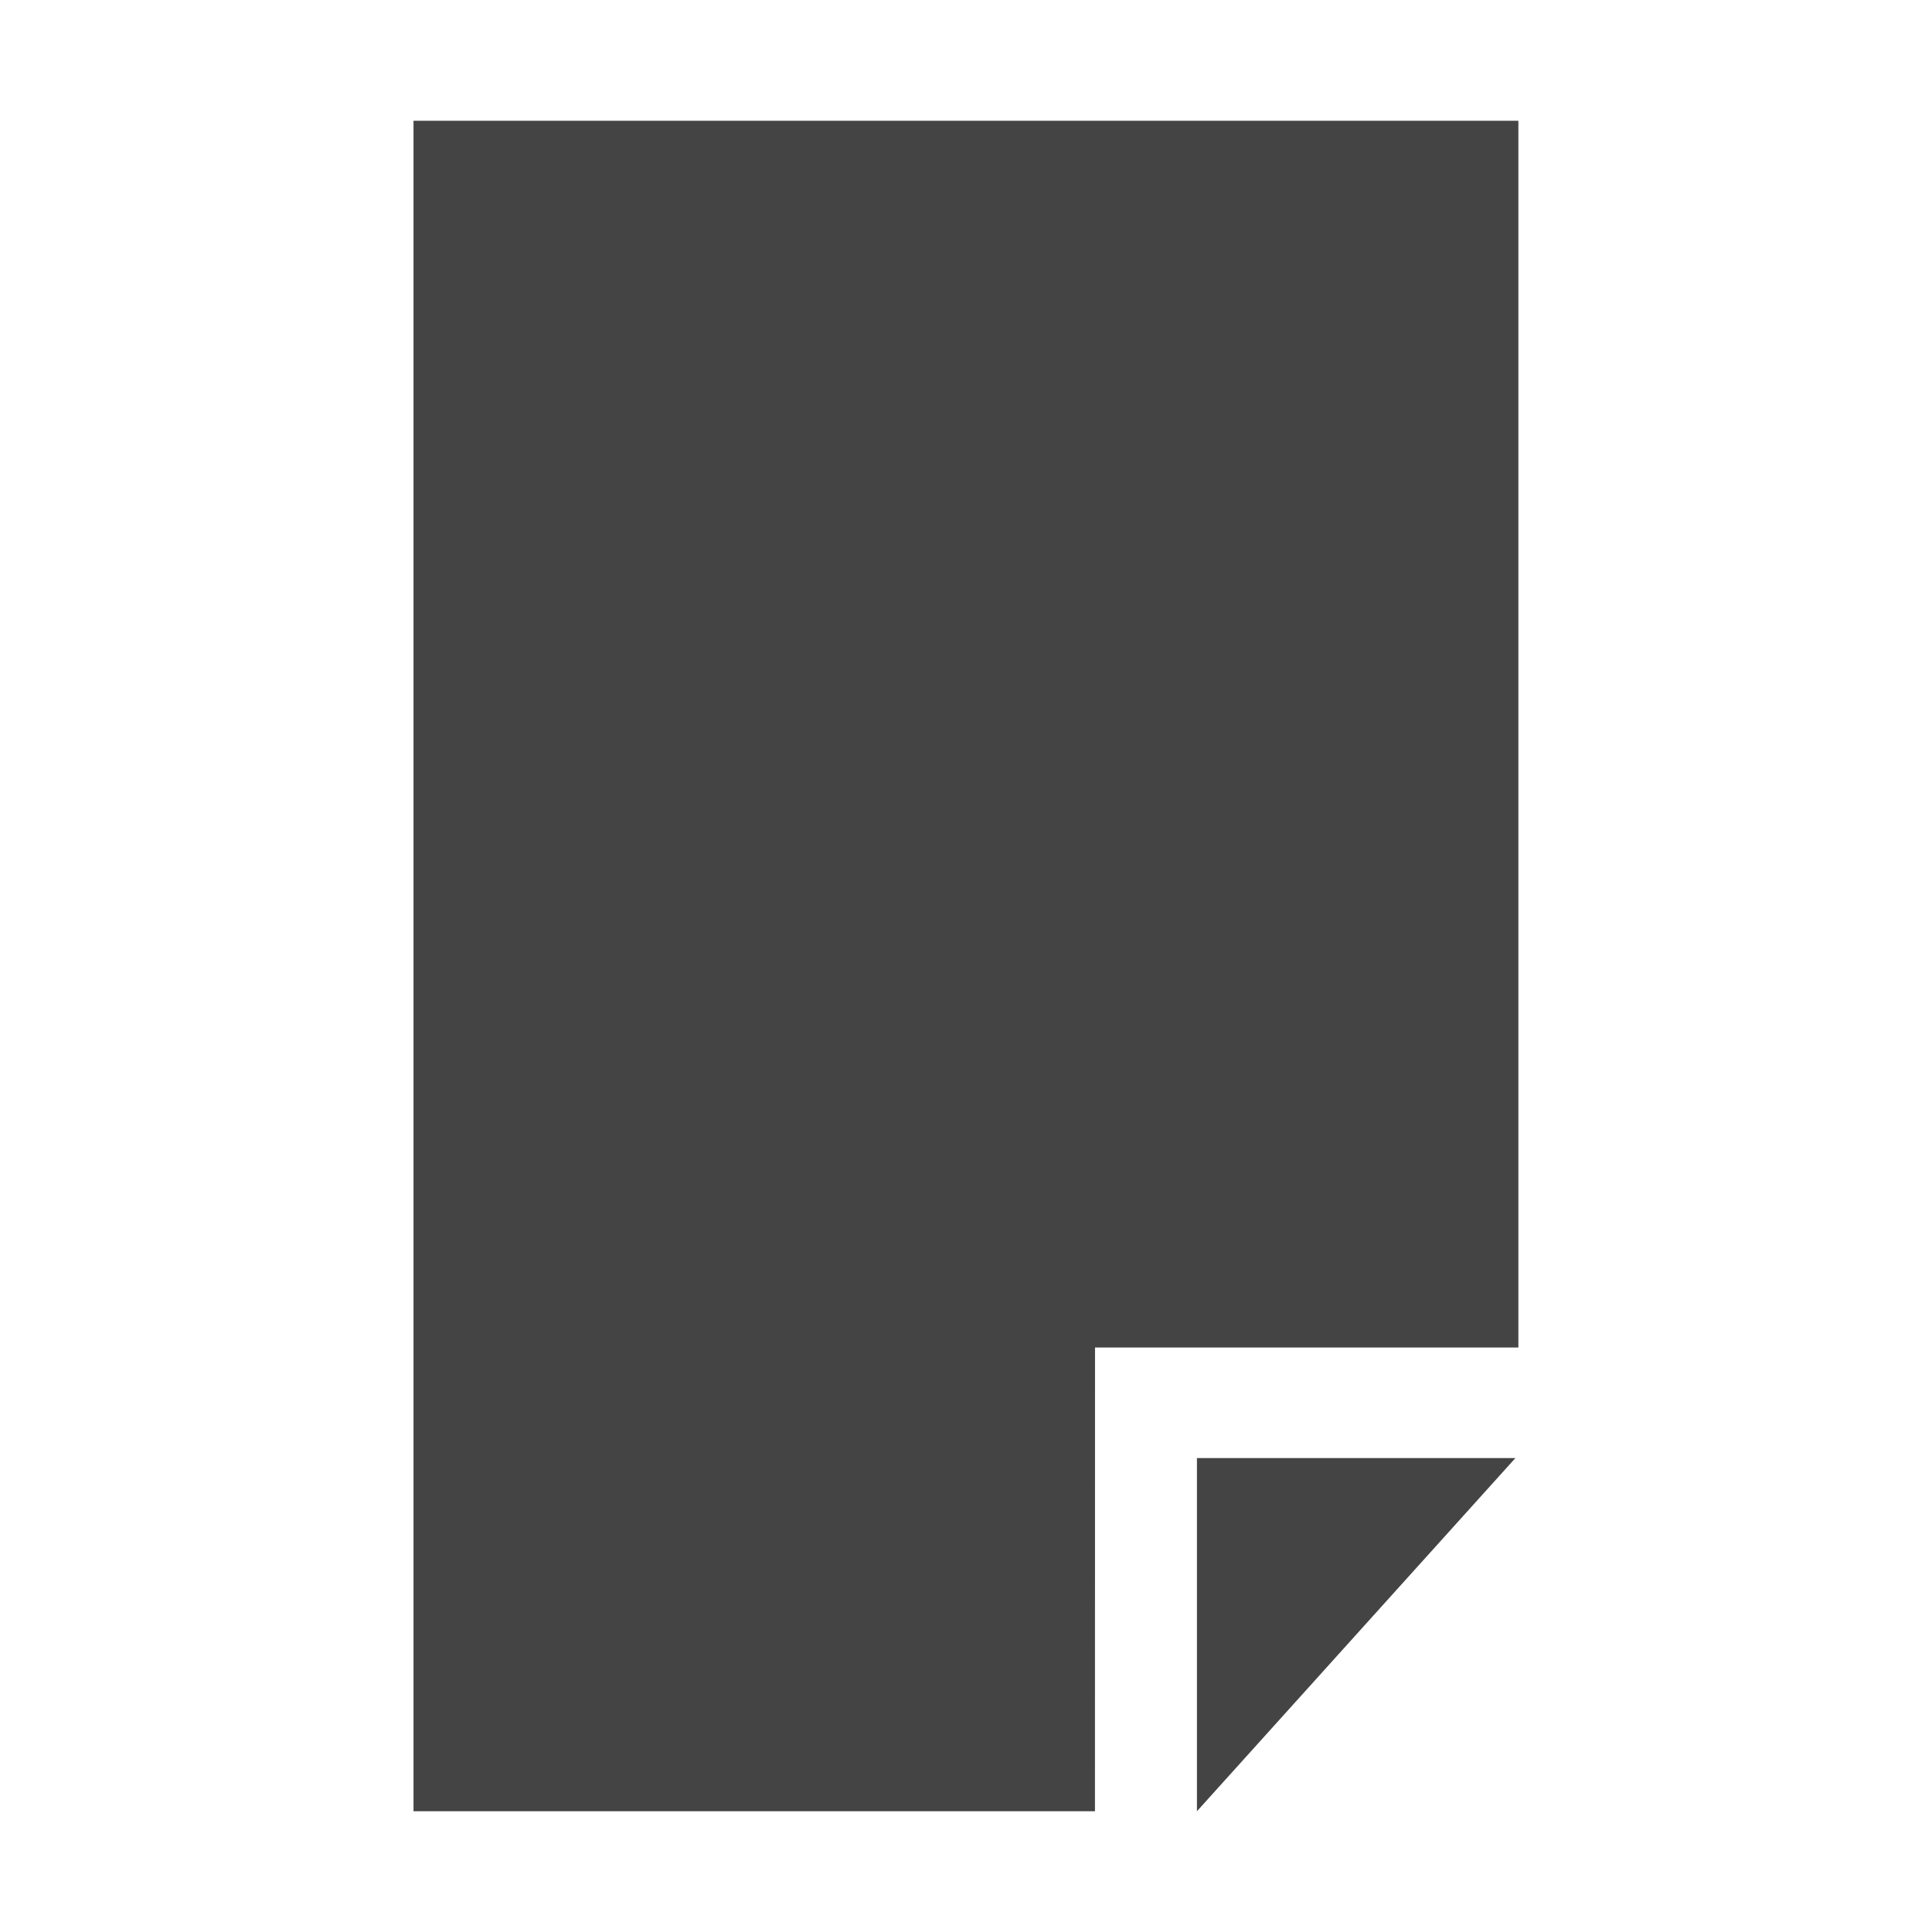
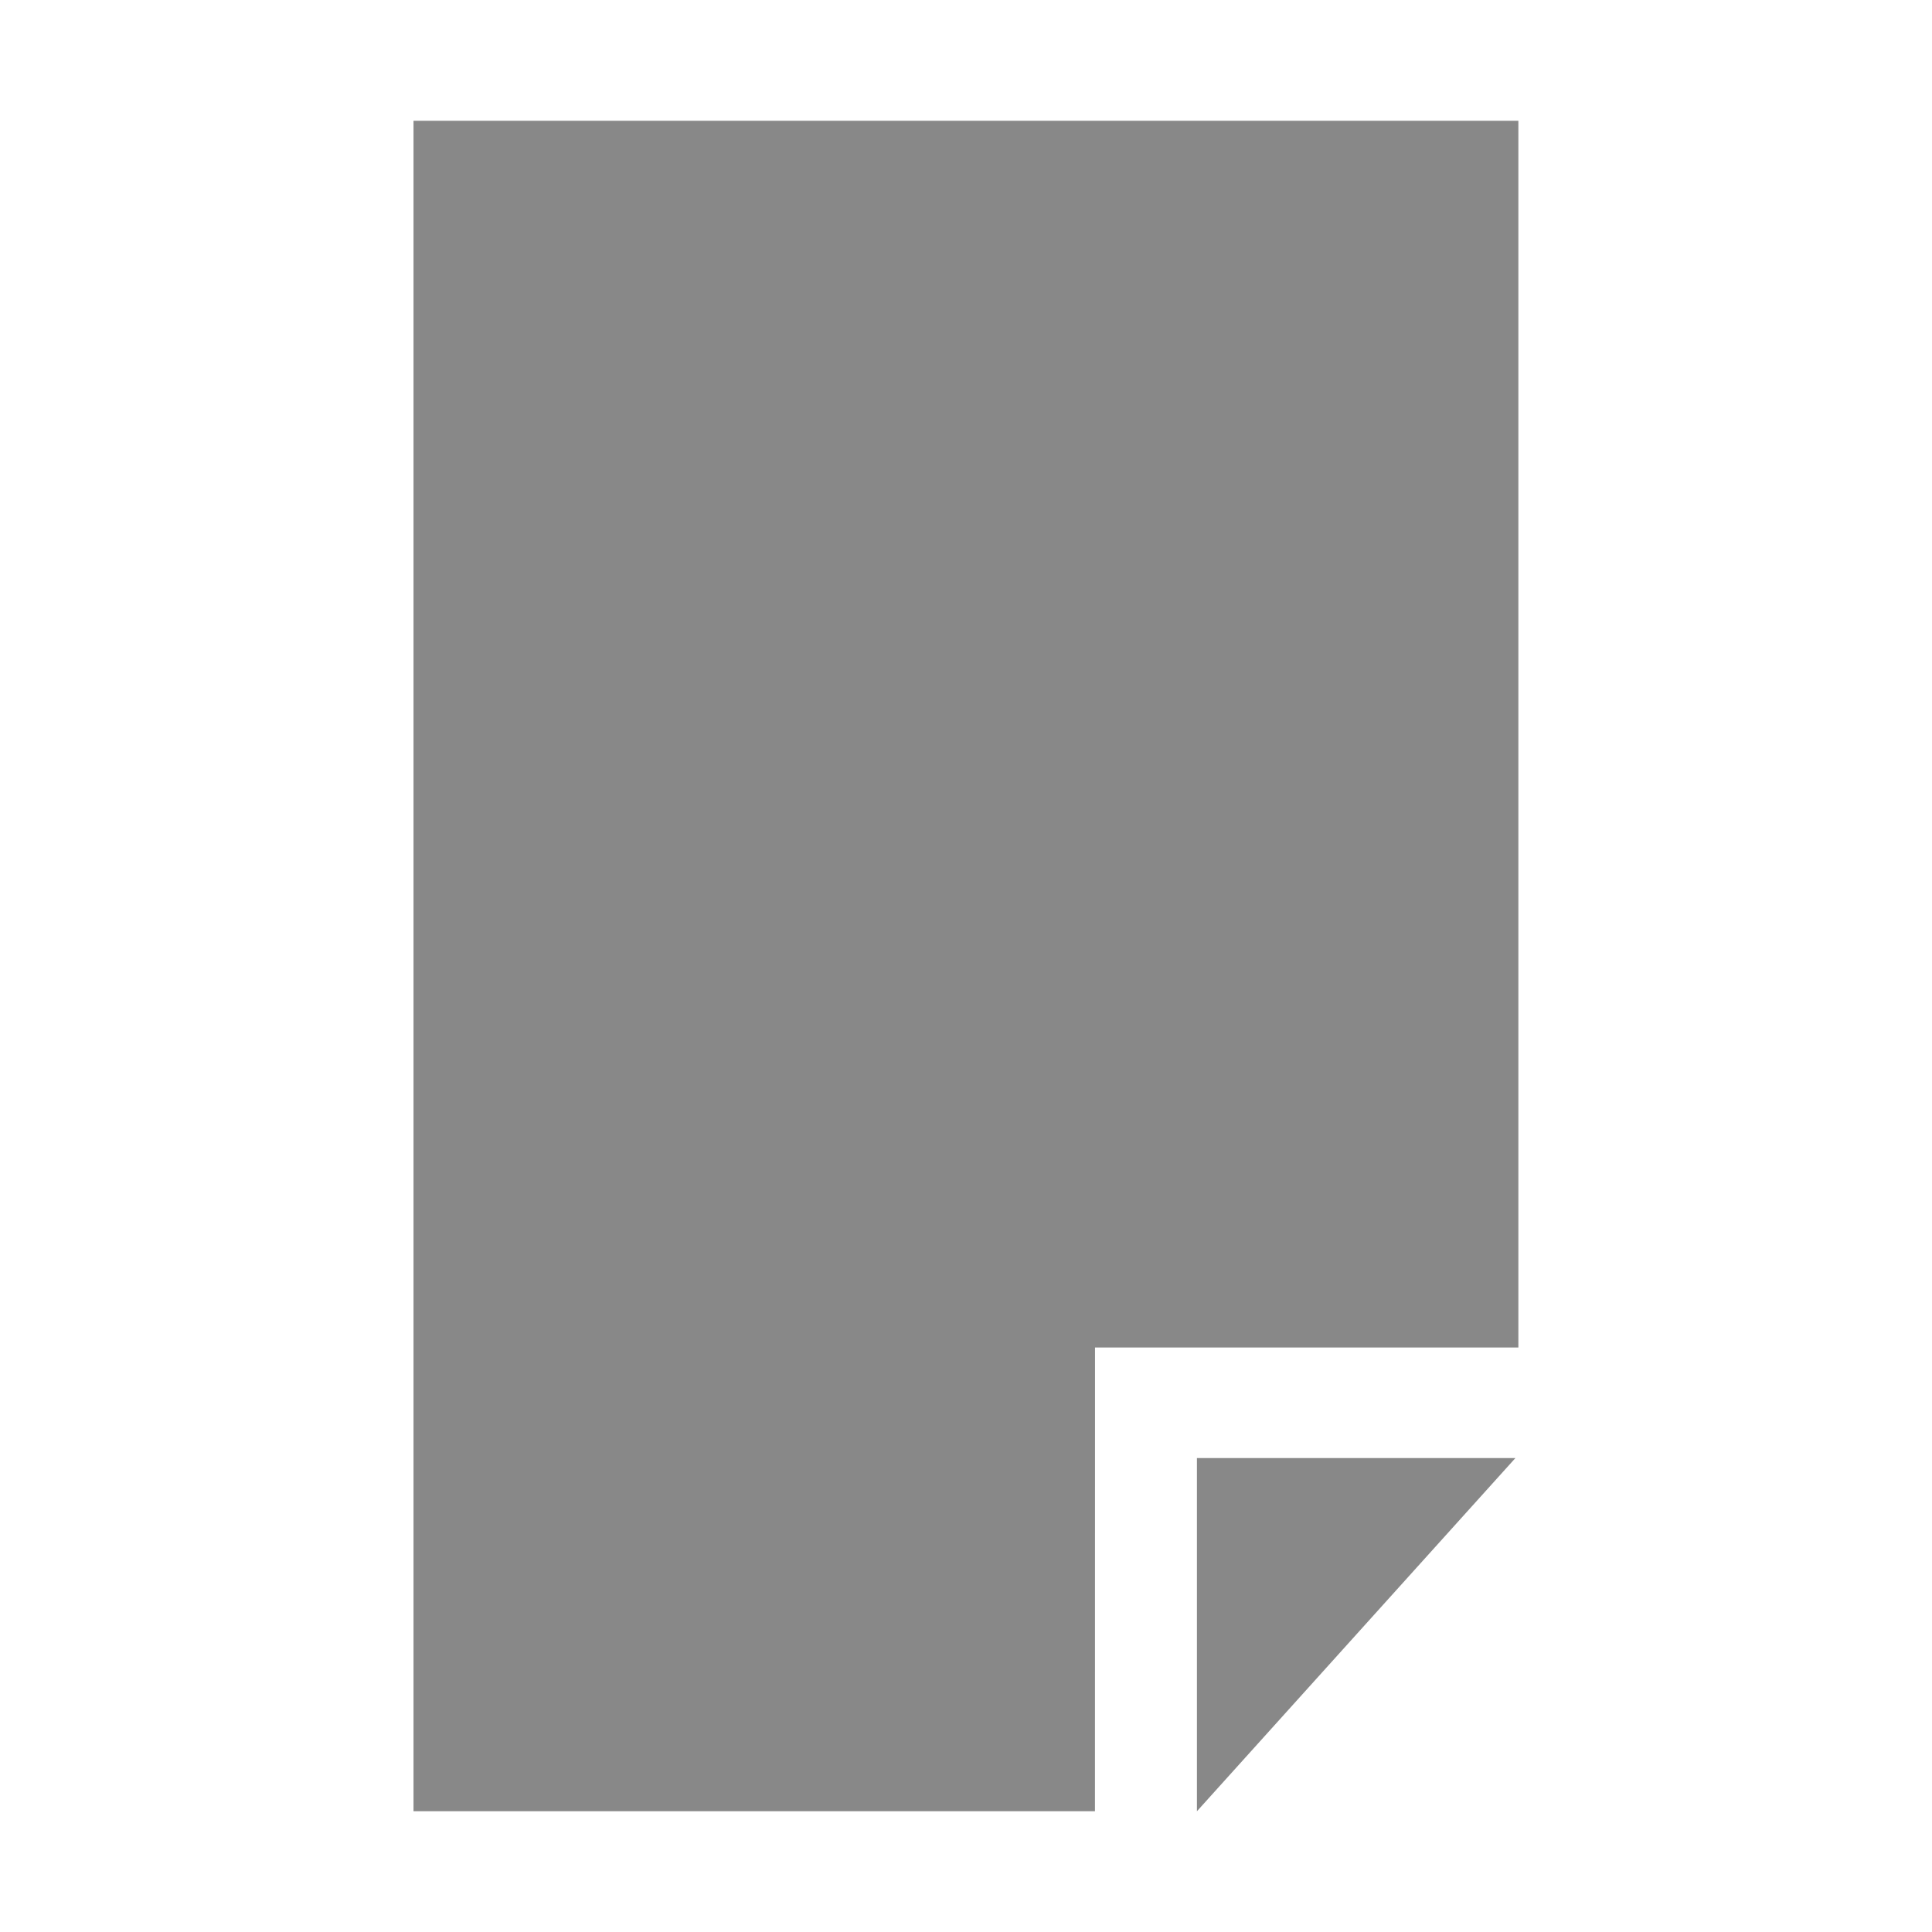
<svg xmlns="http://www.w3.org/2000/svg" version="1.1" width="32" height="32" viewBox="0 0 32 32">
-   <path fill="#444" d="M18.137 22.319h7.012v-20.319h-18.3v28h11.287z" />
-   <path fill="#444" d="M19.825 24.15v5.85l5.275-5.85z" />
+   <path fill="#888" d="M18.137 22.319h7.012v-20.319h-18.3v28h11.287z" />
+   <path fill="#888" d="M19.825 24.15v5.85l5.275-5.85z" />
</svg>
